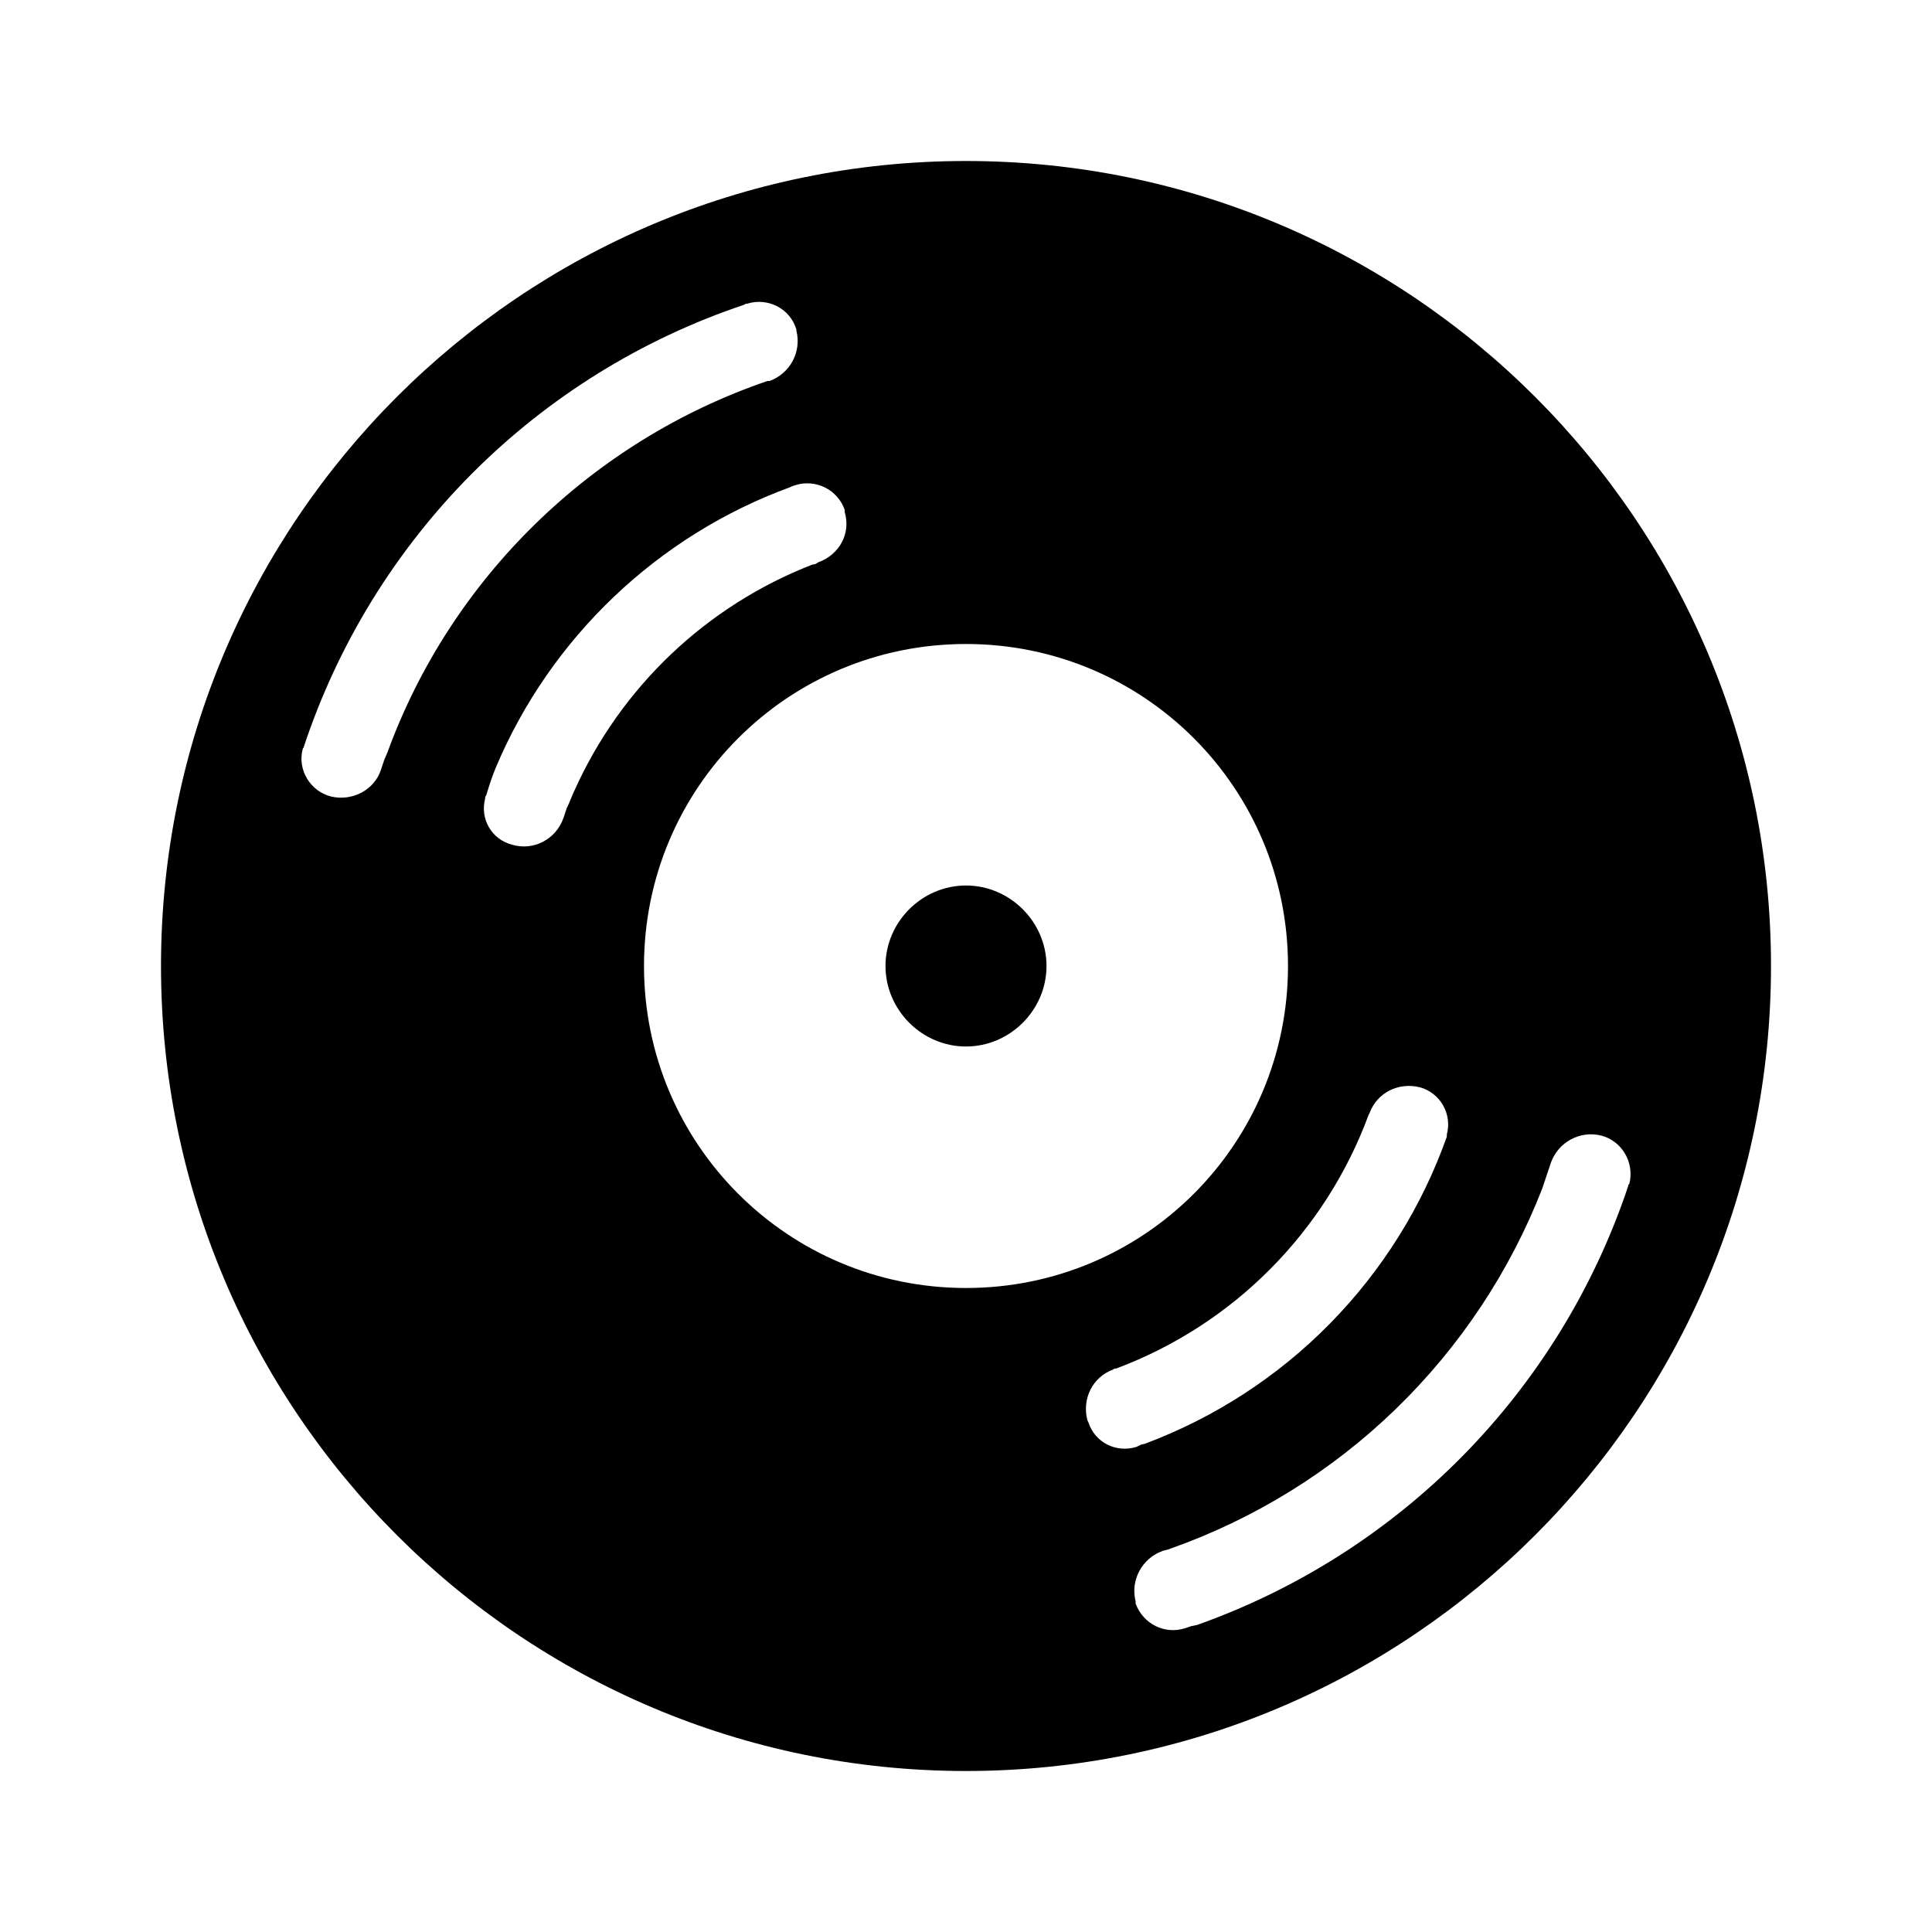
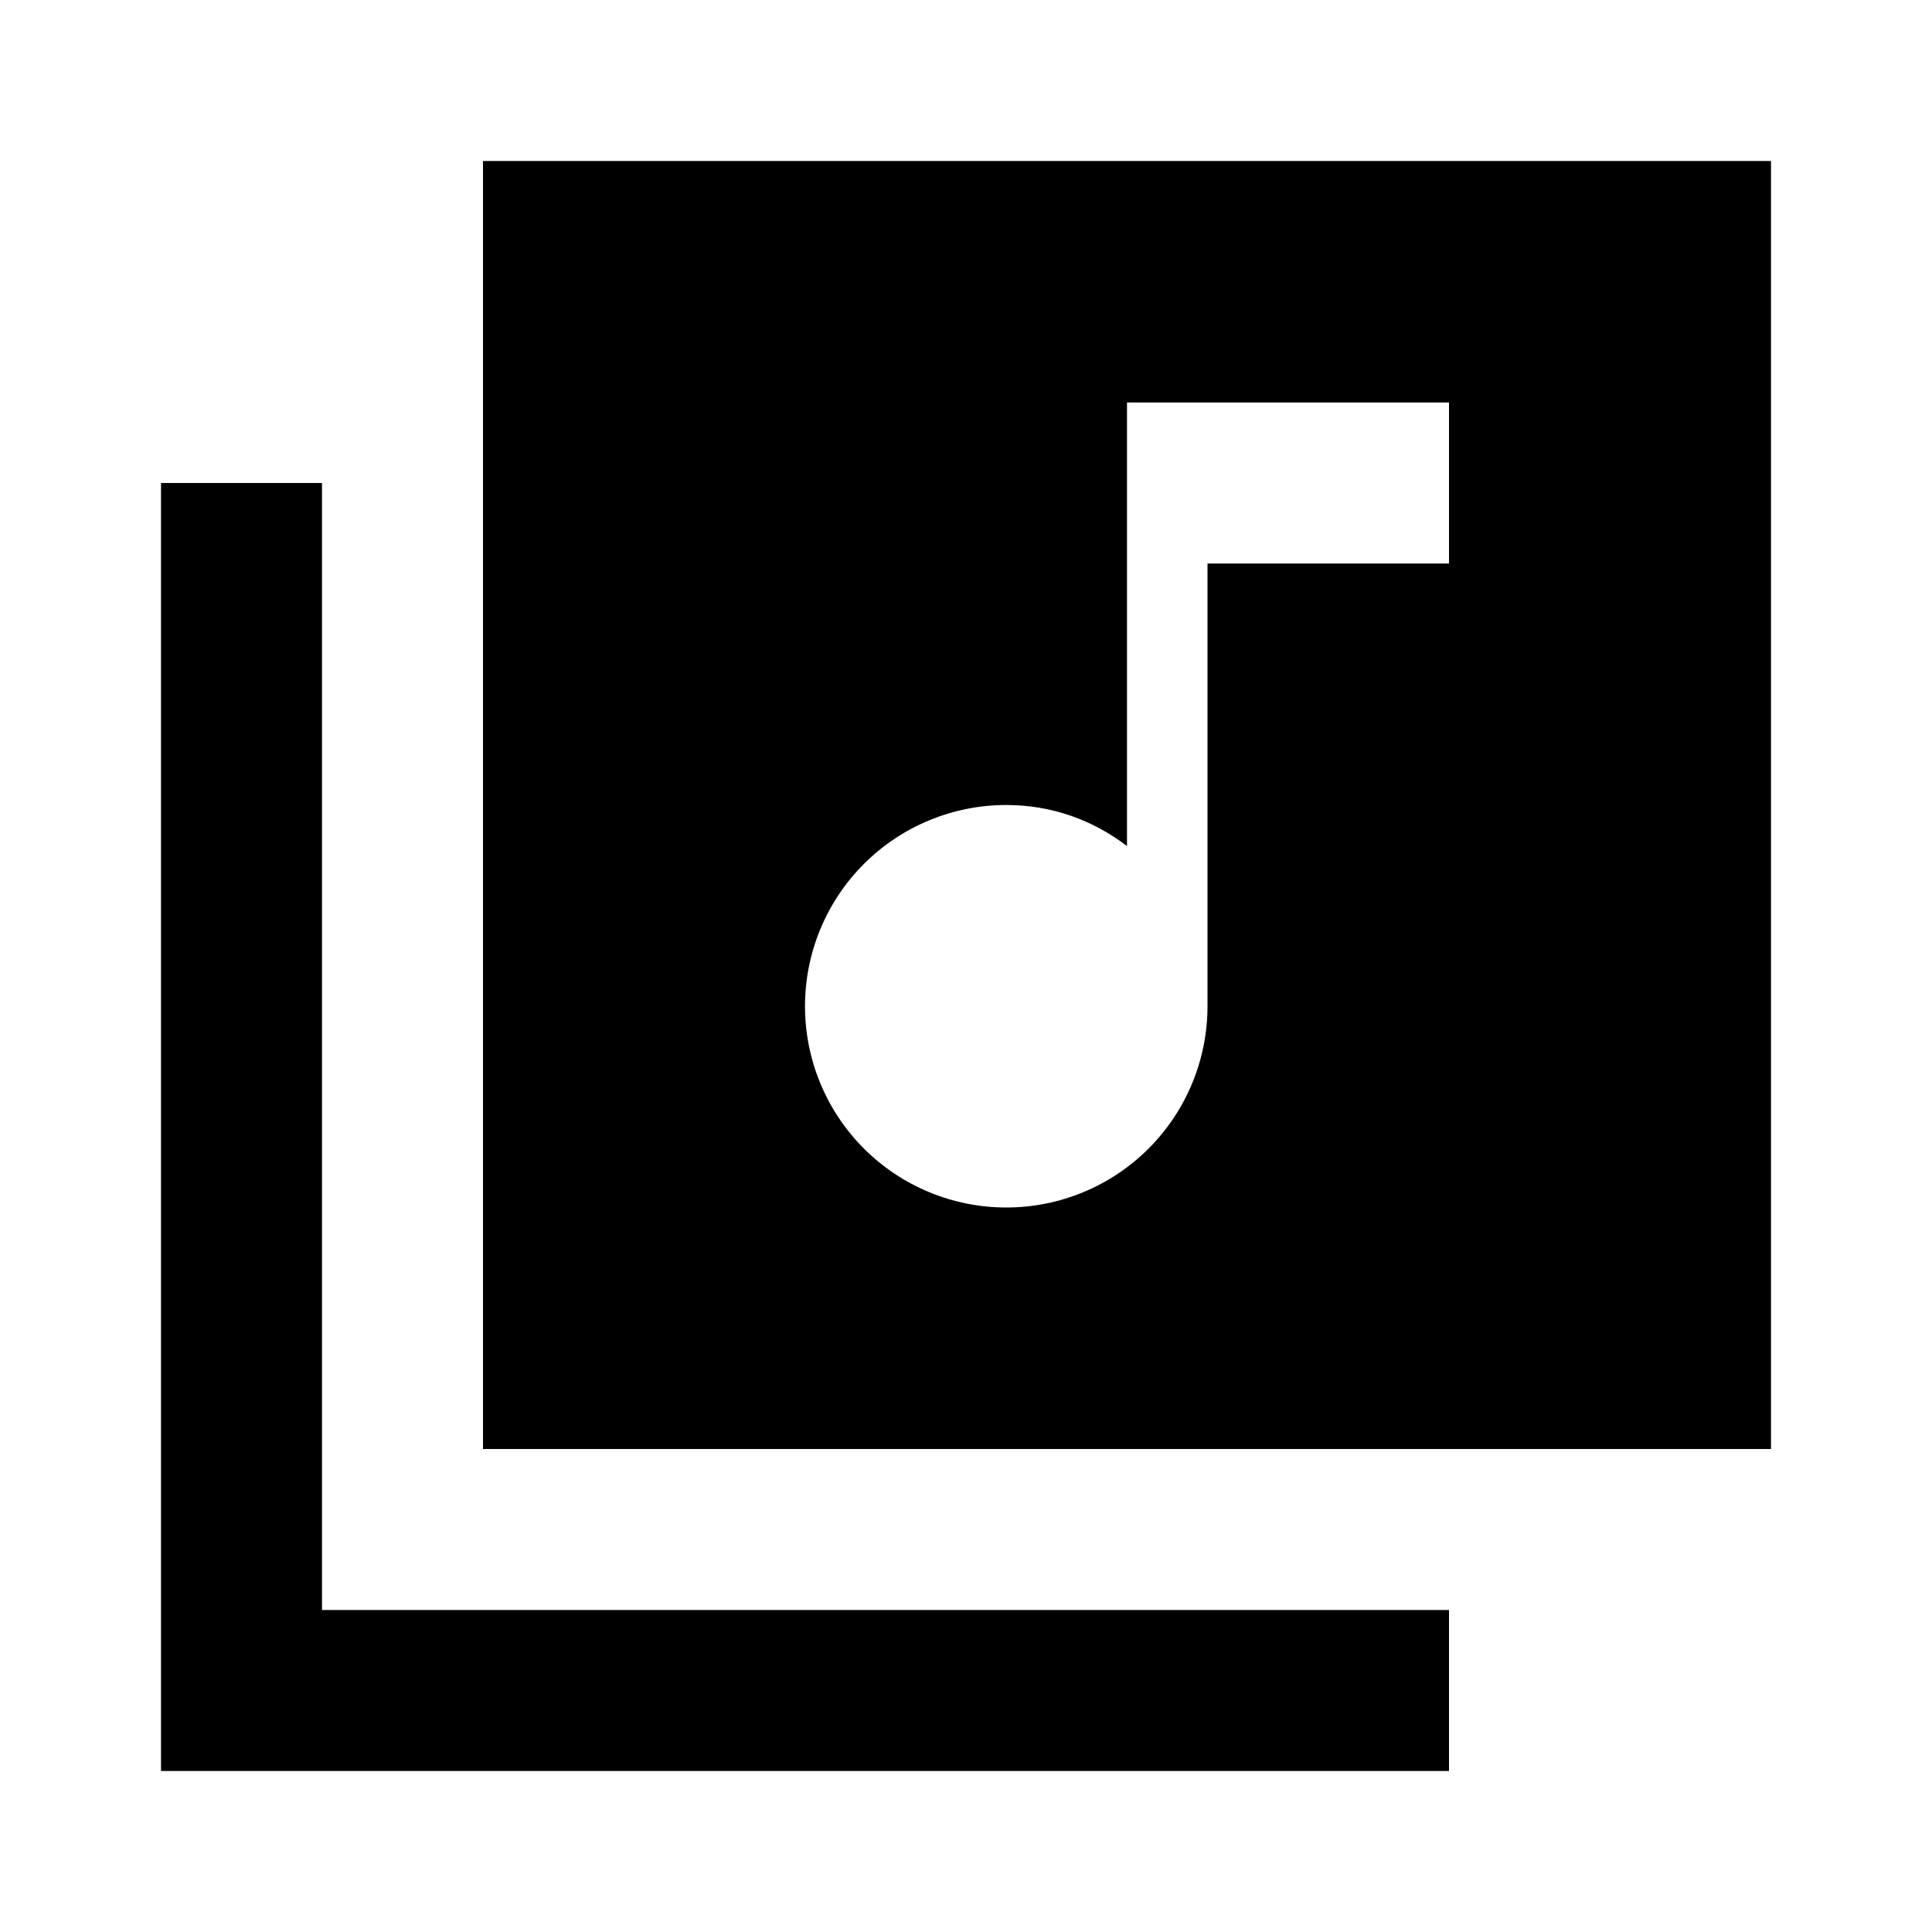
<svg xmlns="http://www.w3.org/2000/svg" width="24" height="24" viewBox="0 0 24 24" fill="none">
-   <path d="M12 2C17.52 2 22 6.48 22 12C22 17.52 17.52 22 12 22C6.48 22 2 17.52 2 12C2 6.48 6.48 2 12 2ZM19.893 14.107C19.627 14.04 19.36 14.187 19.267 14.44L19.16 14.76C18.757 15.796 18.135 16.732 17.336 17.506C16.538 18.279 15.582 18.87 14.533 19.24C14.507 19.253 14.48 19.253 14.44 19.267C14.187 19.36 14.04 19.627 14.107 19.893V19.92C14.2 20.173 14.467 20.307 14.72 20.227L14.8 20.2L14.867 20.187C16.109 19.747 17.235 19.032 18.162 18.094C19.088 17.156 19.789 16.021 20.213 14.773C20.213 14.76 20.227 14.747 20.227 14.72L20.24 14.707C20.307 14.44 20.147 14.173 19.893 14.107ZM17.64 13.507C17.373 13.44 17.107 13.573 17.013 13.827L17 13.853C16.734 14.572 16.317 15.225 15.776 15.768C15.236 16.311 14.584 16.731 13.867 17C13.853 17 13.84 17 13.827 17.013C13.573 17.107 13.44 17.373 13.507 17.64L13.52 17.667C13.6 17.92 13.867 18.053 14.12 17.973L14.173 17.947L14.227 17.933C15.091 17.609 15.875 17.1 16.522 16.441C17.169 15.783 17.665 14.99 17.973 14.12V14.093C18.006 13.971 17.989 13.841 17.927 13.732C17.865 13.622 17.762 13.541 17.64 13.507ZM12 8C9.787 8 8 9.787 8 12C8 14.213 9.787 16 12 16C14.213 16 16 14.213 16 12C16 9.787 14.213 8 12 8ZM12 11C12.547 11 13 11.453 13 12C13 12.547 12.547 13 12 13C11.453 13 11 12.547 11 12C11 11.453 11.453 11 12 11ZM10.493 6.333C10.451 6.213 10.363 6.113 10.249 6.056C10.134 5.999 10.002 5.988 9.88 6.027L9.84 6.04L9.813 6.053C8.173 6.653 6.84 7.92 6.16 9.533C6.12 9.627 6.08 9.747 6.04 9.88C6.027 9.893 6.027 9.907 6.027 9.92C5.96 10.173 6.107 10.427 6.36 10.493C6.627 10.573 6.907 10.427 7 10.16L7.04 10.04C7.08 9.96 7.107 9.88 7.133 9.827C7.711 8.536 8.775 7.525 10.093 7.013C10.12 7.013 10.147 7 10.16 6.987C10.427 6.893 10.573 6.627 10.493 6.36V6.333ZM9.893 4.093C9.813 3.827 9.533 3.693 9.28 3.773H9.267L9.24 3.787C7.965 4.215 6.807 4.935 5.858 5.888C4.91 6.842 4.196 8.003 3.773 9.28C3.773 9.293 3.76 9.293 3.76 9.307C3.693 9.56 3.853 9.827 4.107 9.893C4.373 9.96 4.653 9.813 4.733 9.56L4.773 9.44L4.813 9.347C5.6 7.187 7.347 5.48 9.533 4.733H9.56C9.813 4.64 9.96 4.373 9.893 4.107V4.093Z" fill="currentColor" />
+   <path d="M22 2H6V18H22V2ZM18 7H15V12.5C15 13.163 14.737 13.799 14.268 14.268C13.799 14.737 13.163 15 12.5 15C11.837 15 11.201 14.737 10.732 14.268C10.263 13.799 10 13.163 10 12.5C10 11.837 10.263 11.201 10.732 10.732C11.201 10.263 11.837 10 12.5 10C13.07 10 13.58 10.19 14 10.51V5H18V7ZM4 6H2V22H18V20H4V6Z" fill="currentColor" />
</svg>
